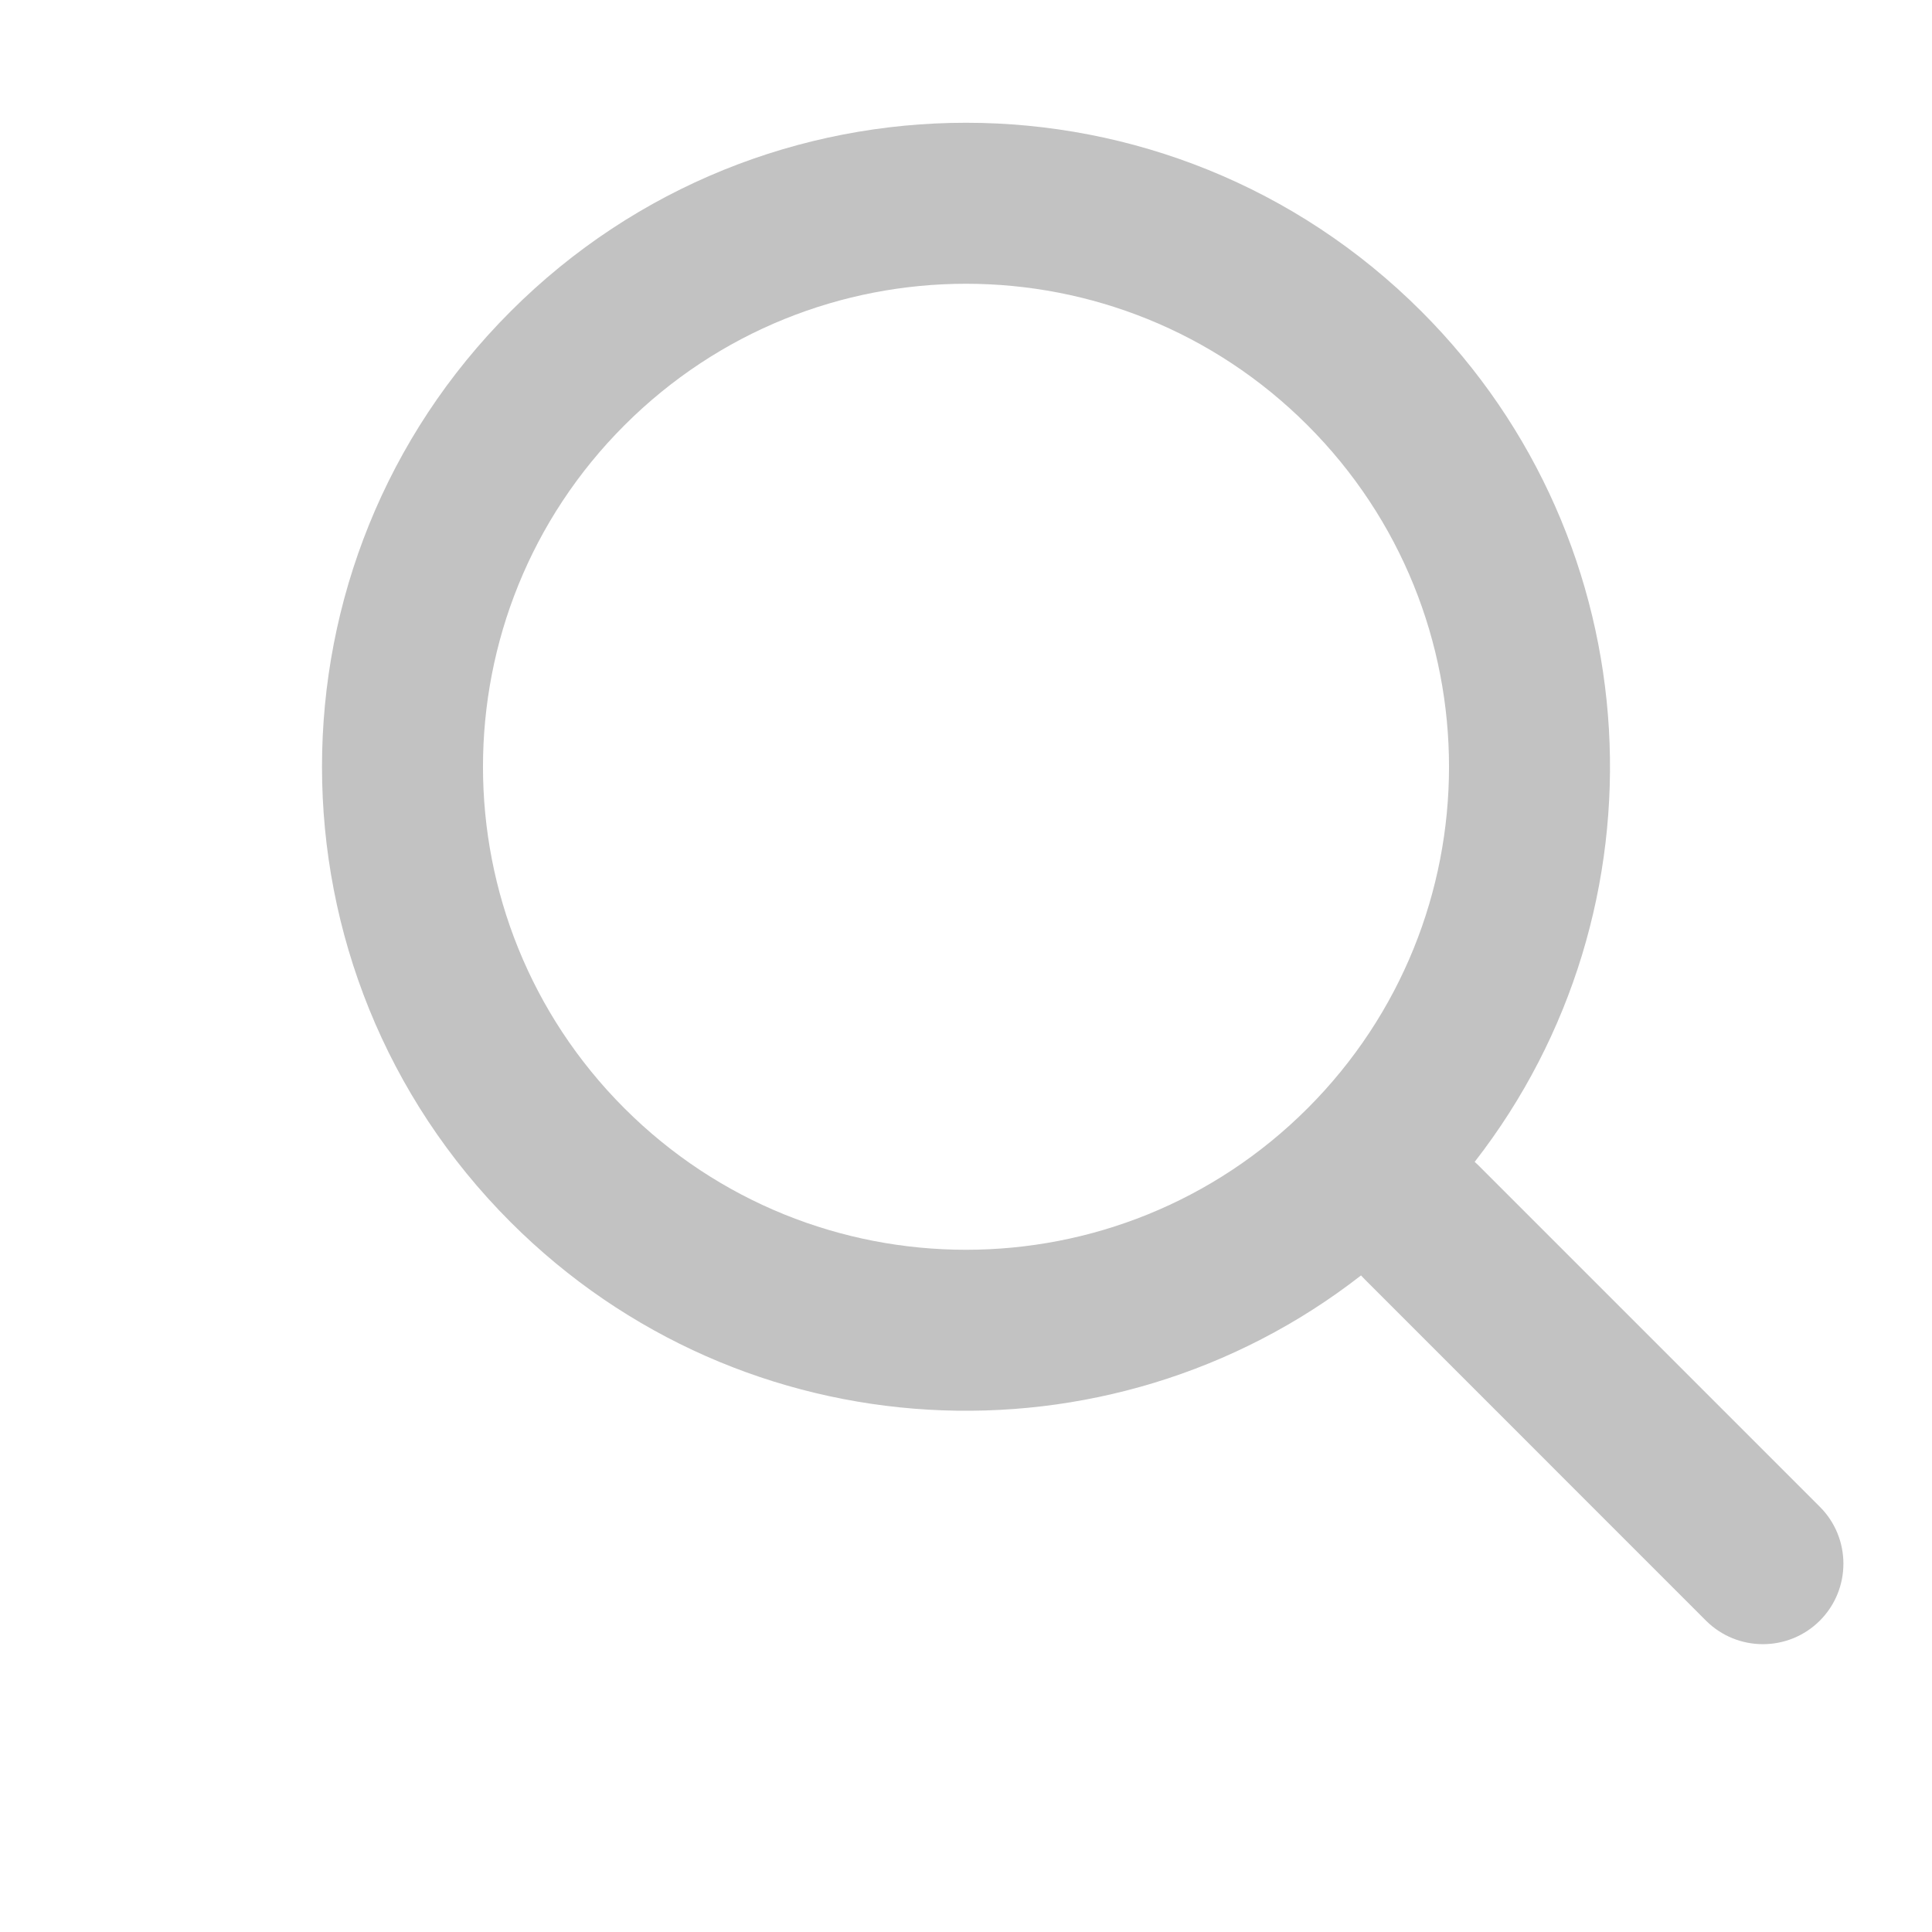
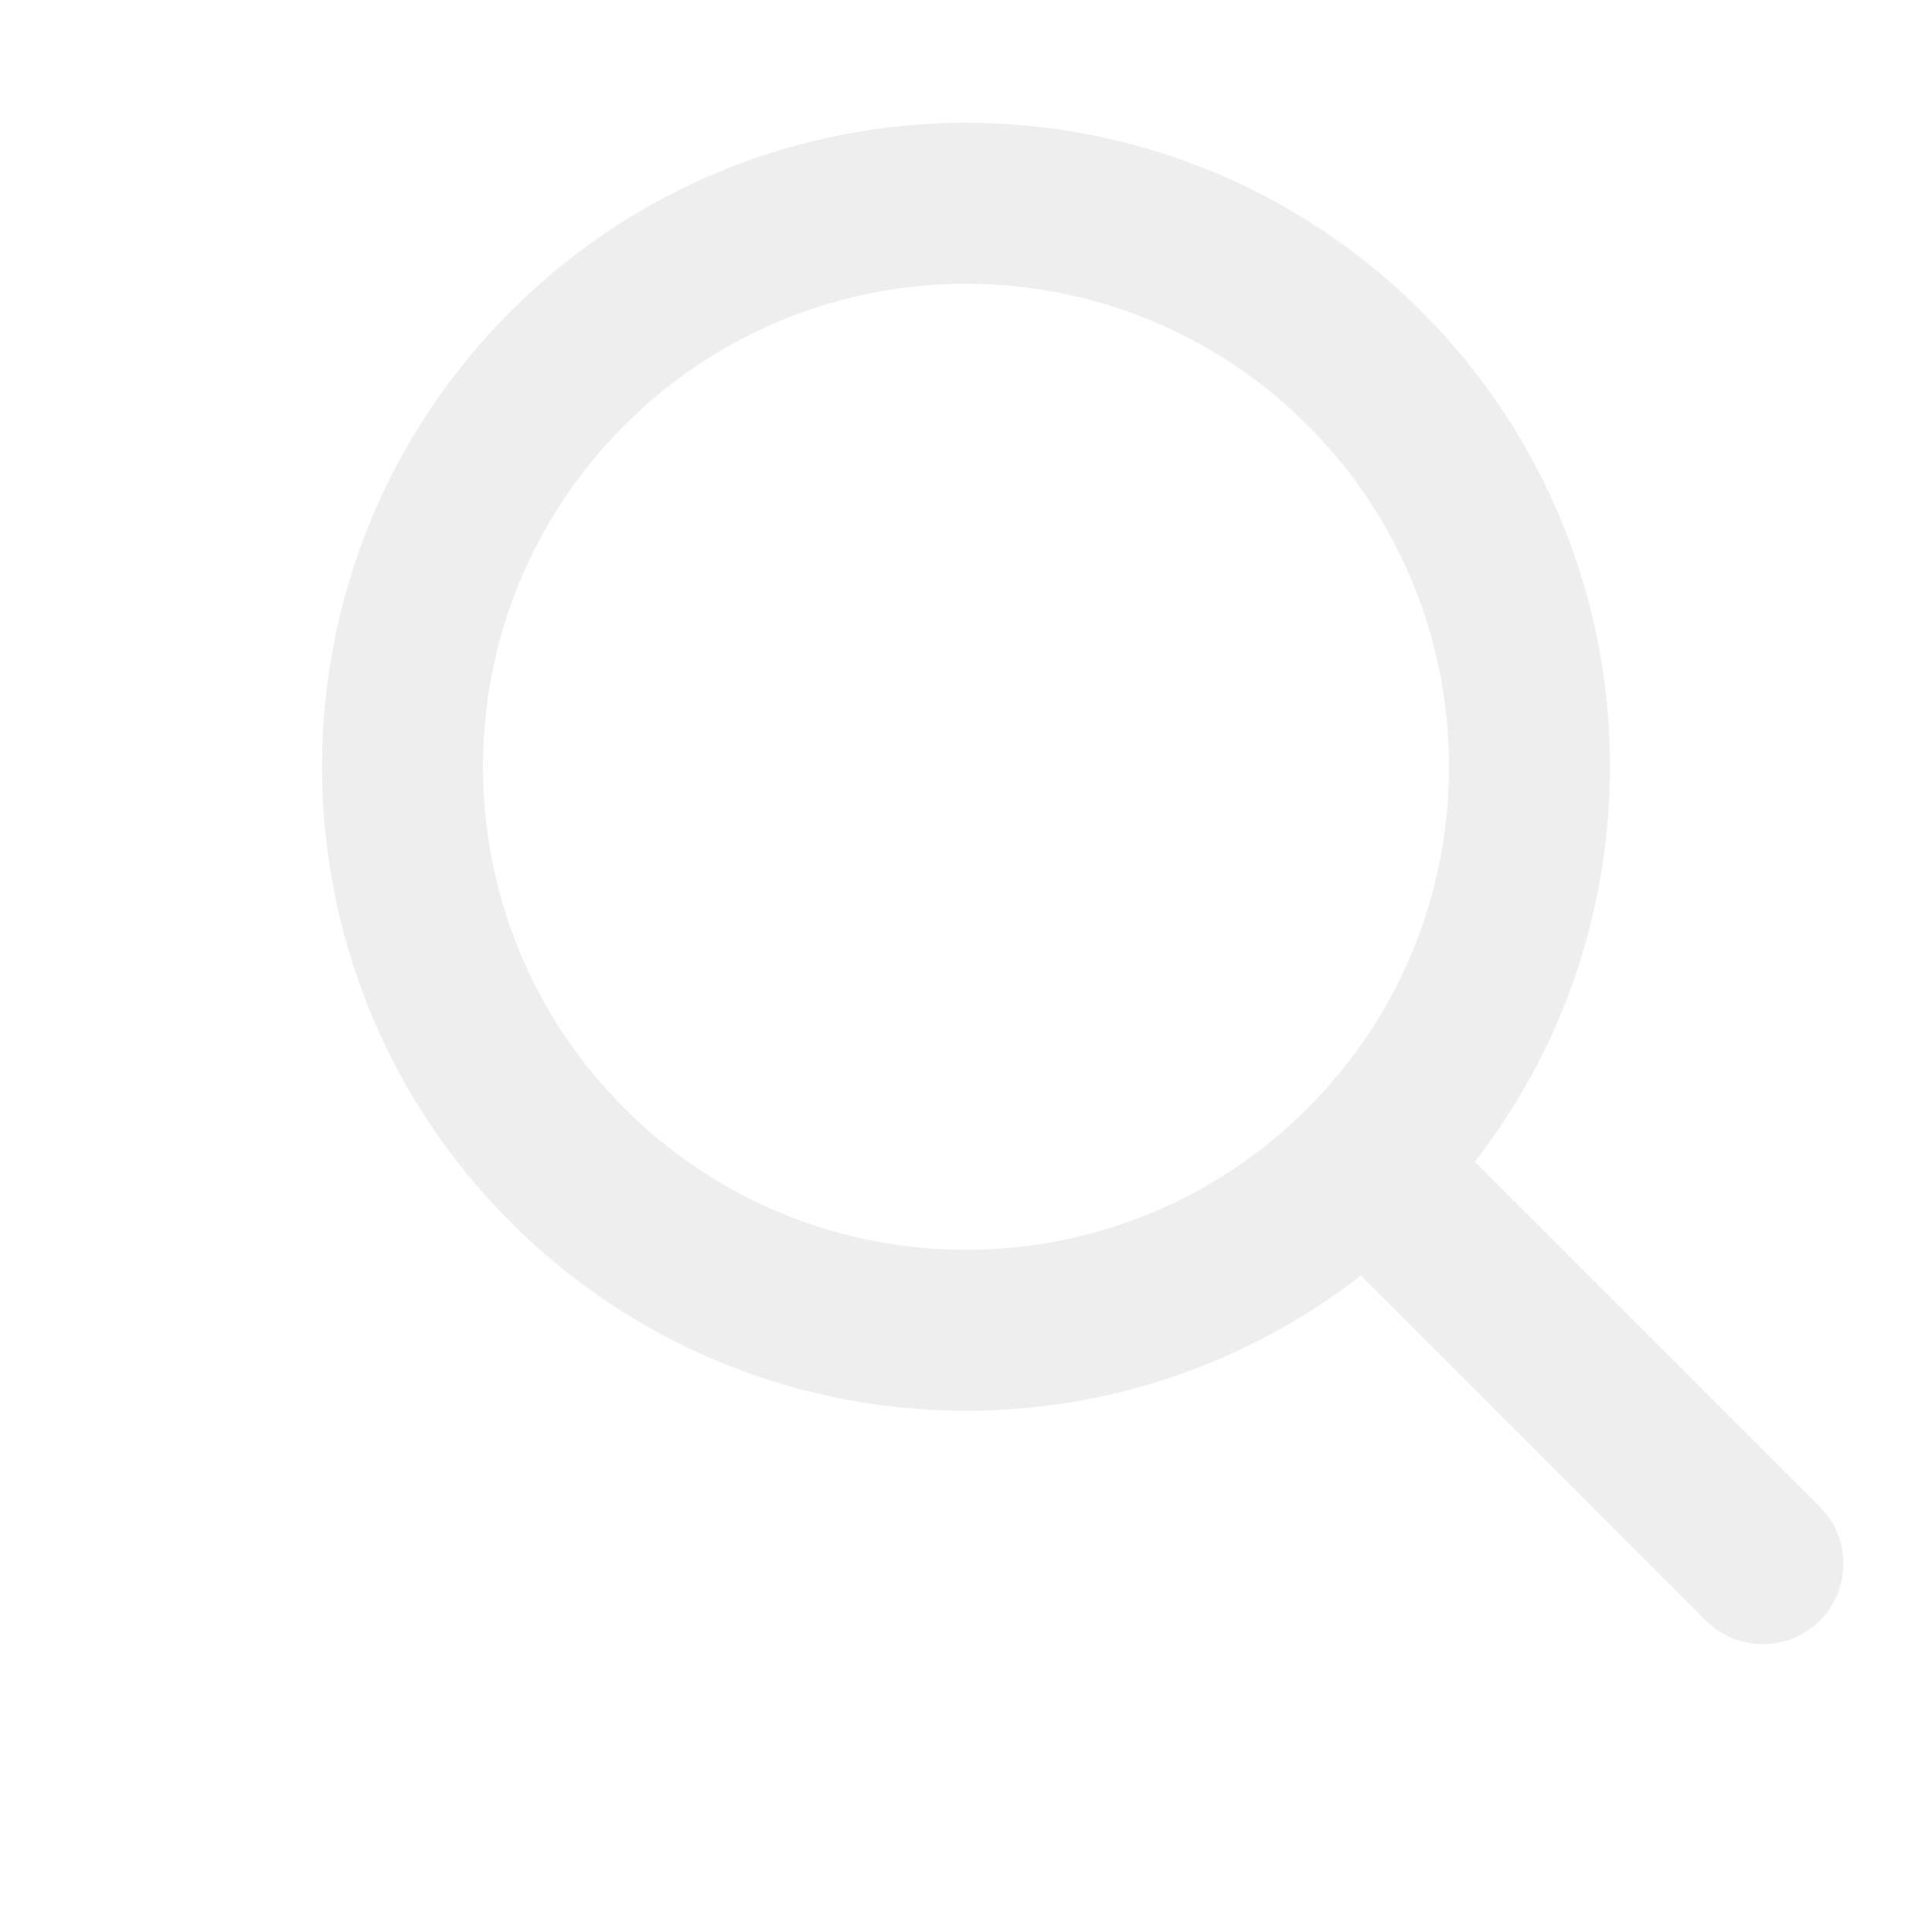
<svg xmlns="http://www.w3.org/2000/svg" width="24" height="24" viewBox="0 0 24 24" fill="none">
-   <path fill-rule="evenodd" clip-rule="evenodd" d="M18.319 14.433C20.763 11.294 20.542 6.753 17.657 3.868C14.533 0.744 9.467 0.744 6.343 3.868C3.219 6.992 3.219 12.058 6.343 15.182C9.228 18.067 13.769 18.288 16.907 15.844C16.921 15.86 16.935 15.874 16.95 15.889L21.192 20.132C21.583 20.522 22.216 20.522 22.607 20.132C22.997 19.741 22.997 19.108 22.607 18.718L18.364 14.475C18.349 14.46 18.334 14.446 18.319 14.433ZM16.243 5.283C18.586 7.626 18.586 11.425 16.243 13.768C13.899 16.111 10.101 16.111 7.757 13.768C5.414 11.425 5.414 7.626 7.757 5.283C10.101 2.939 13.899 2.939 16.243 5.283Z" fill="#c2c2c2" />
+   <path fill-rule="evenodd" clip-rule="evenodd" d="M18.319 14.433C20.763 11.294 20.542 6.753 17.657 3.868C14.533 0.744 9.467 0.744 6.343 3.868C3.219 6.992 3.219 12.058 6.343 15.182C9.228 18.067 13.769 18.288 16.907 15.844C16.921 15.86 16.935 15.874 16.95 15.889L21.192 20.132C21.583 20.522 22.216 20.522 22.607 20.132C22.997 19.741 22.997 19.108 22.607 18.718L18.364 14.475C18.349 14.46 18.334 14.446 18.319 14.433ZM16.243 5.283C18.586 7.626 18.586 11.425 16.243 13.768C13.899 16.111 10.101 16.111 7.757 13.768C5.414 11.425 5.414 7.626 7.757 5.283C10.101 2.939 13.899 2.939 16.243 5.283Z" fill="#eee" />
</svg>
